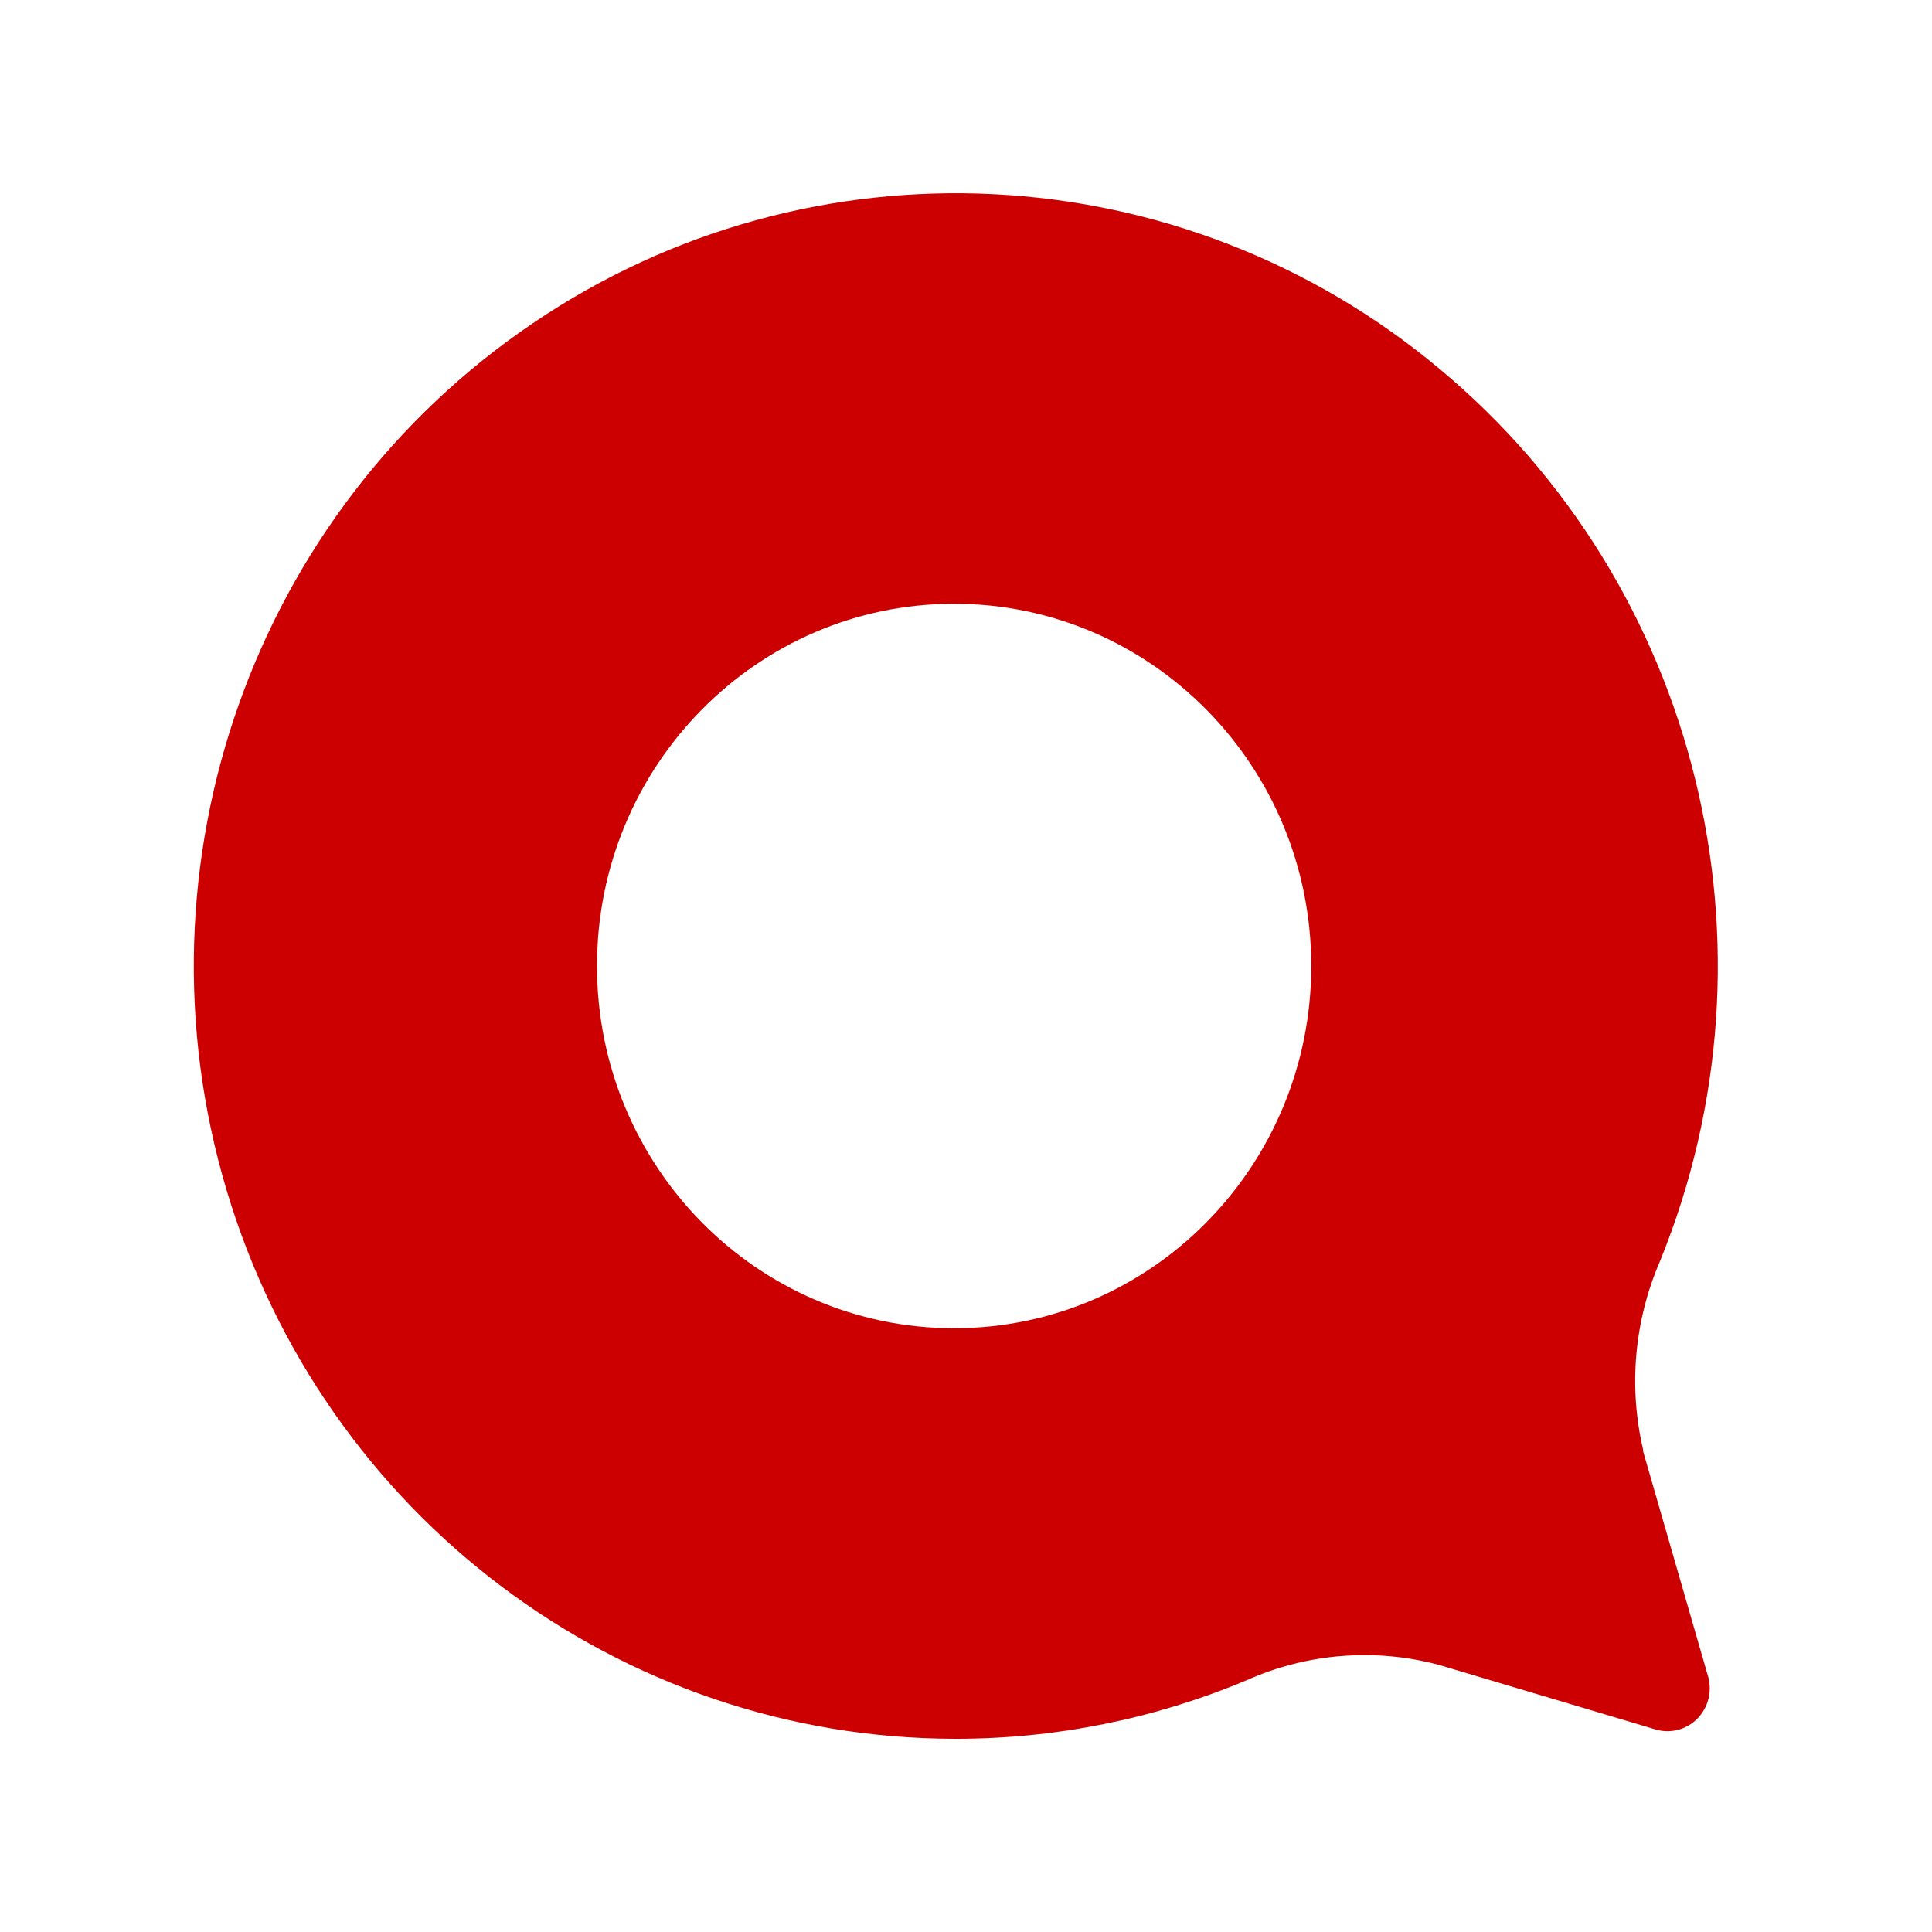
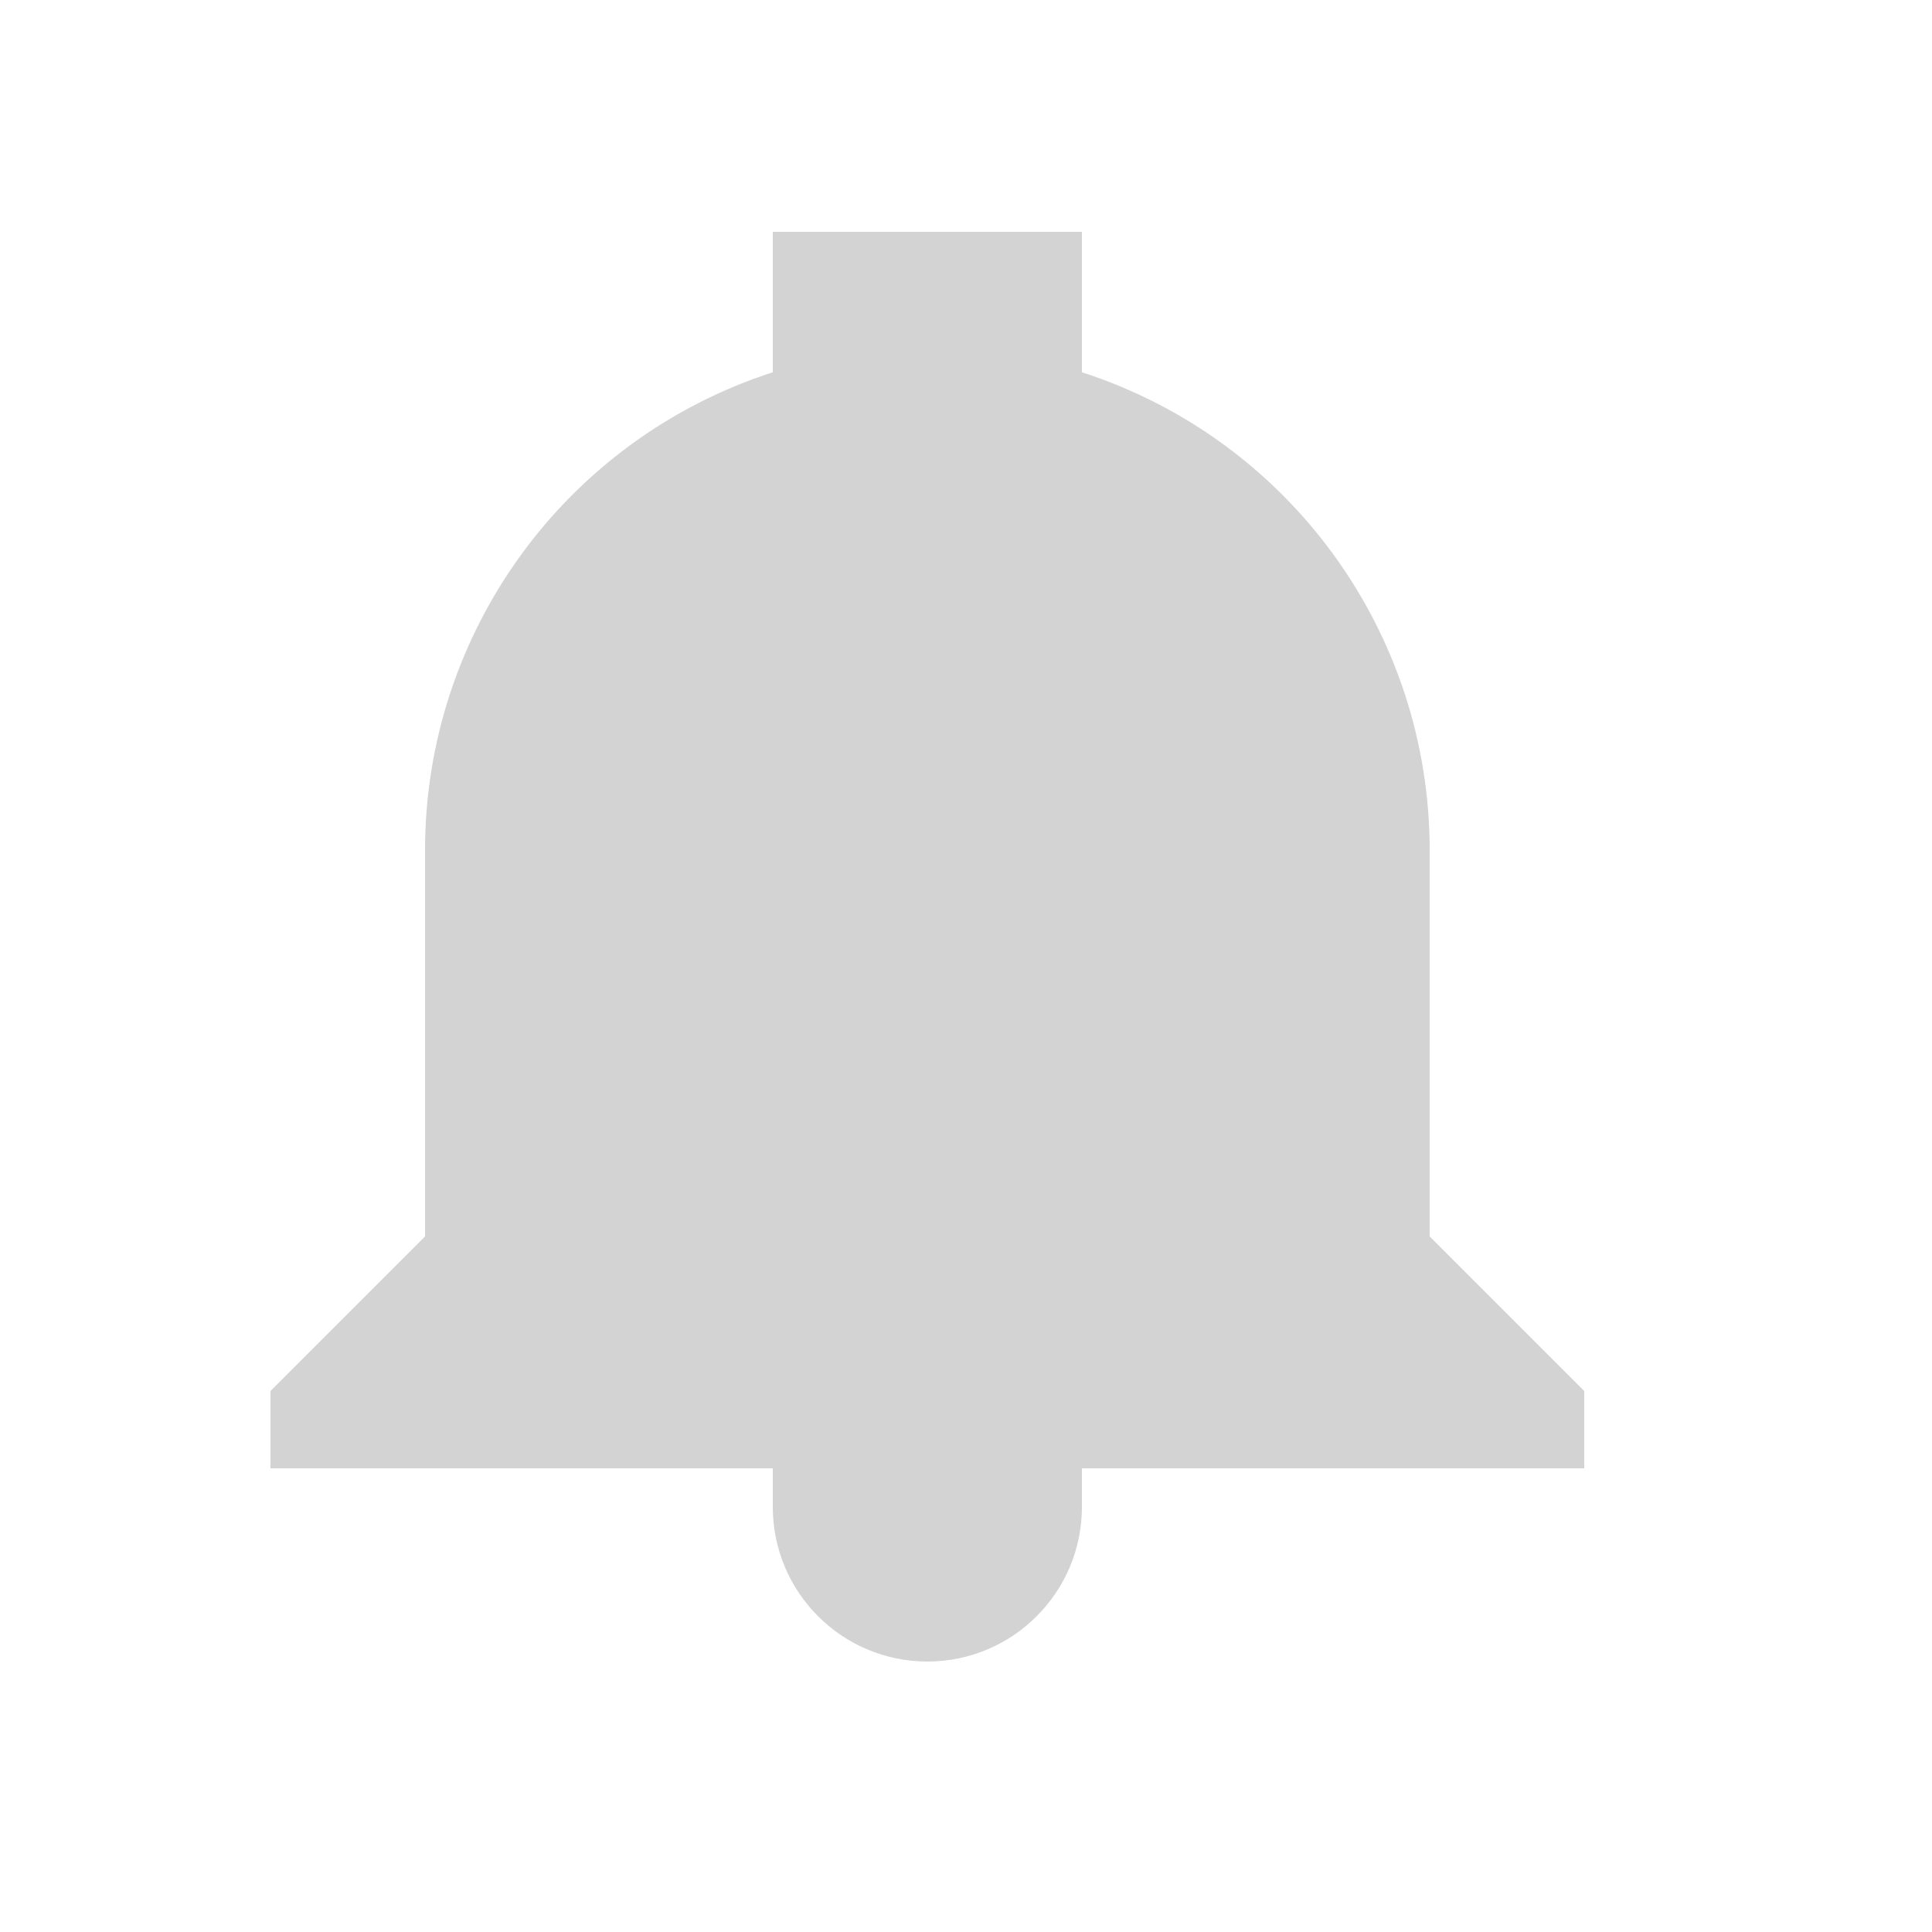
- <svg xmlns="http://www.w3.org/2000/svg" viewBox="-2 -2 20 20">
-   <path d="M 7.888 16 c -3.474 -0.003 -6.537 -2.31 -7.543 -5.682 c -1.006 -3.373 0.28 -7.015 3.17 -8.971 a 7.8 7.8 0 0 1 9.385 0.47 c 2.685 2.235 3.611 5.989 2.282 9.244 a 3.123 3.123 0 0 0 -0.172 1.948 v 0.017 l 0.675 2.339 a 0.448 0.448 0 0 1 -0.114 0.426 a 0.434 0.434 0 0 1 -0.42 0.116 l -2.255 -0.672 a 2.99 2.99 0 0 0 -1.989 0.158 A 7.769 7.769 0 0 1 7.888 16 Z m -0.012 -4.25 c 2.042 0 3.698 -1.679 3.698 -3.75 c 0 -2.071 -1.656 -3.75 -3.698 -3.75 S 4.18 5.929 4.18 8 c 0 2.071 1.655 3.75 3.697 3.75 Z" fill="#c00" fill-rule="evenodd" />
+ <svg xmlns="http://www.w3.org/2000/svg" viewBox="0 0 25 25">
+   <path d="M20.5 18l-2-2v-5A6.5 6.5 0 0 0 14 4.817V3h-4v1.817A6.5 6.5 0 0 0 5.5 11v5l-2 2v1H10v.5a2 2 0 0 0 4 0V19h6.5v-1z" fill="#ccc" fill-rule="evenodd" fill-opacity="0.87" />
</svg>
